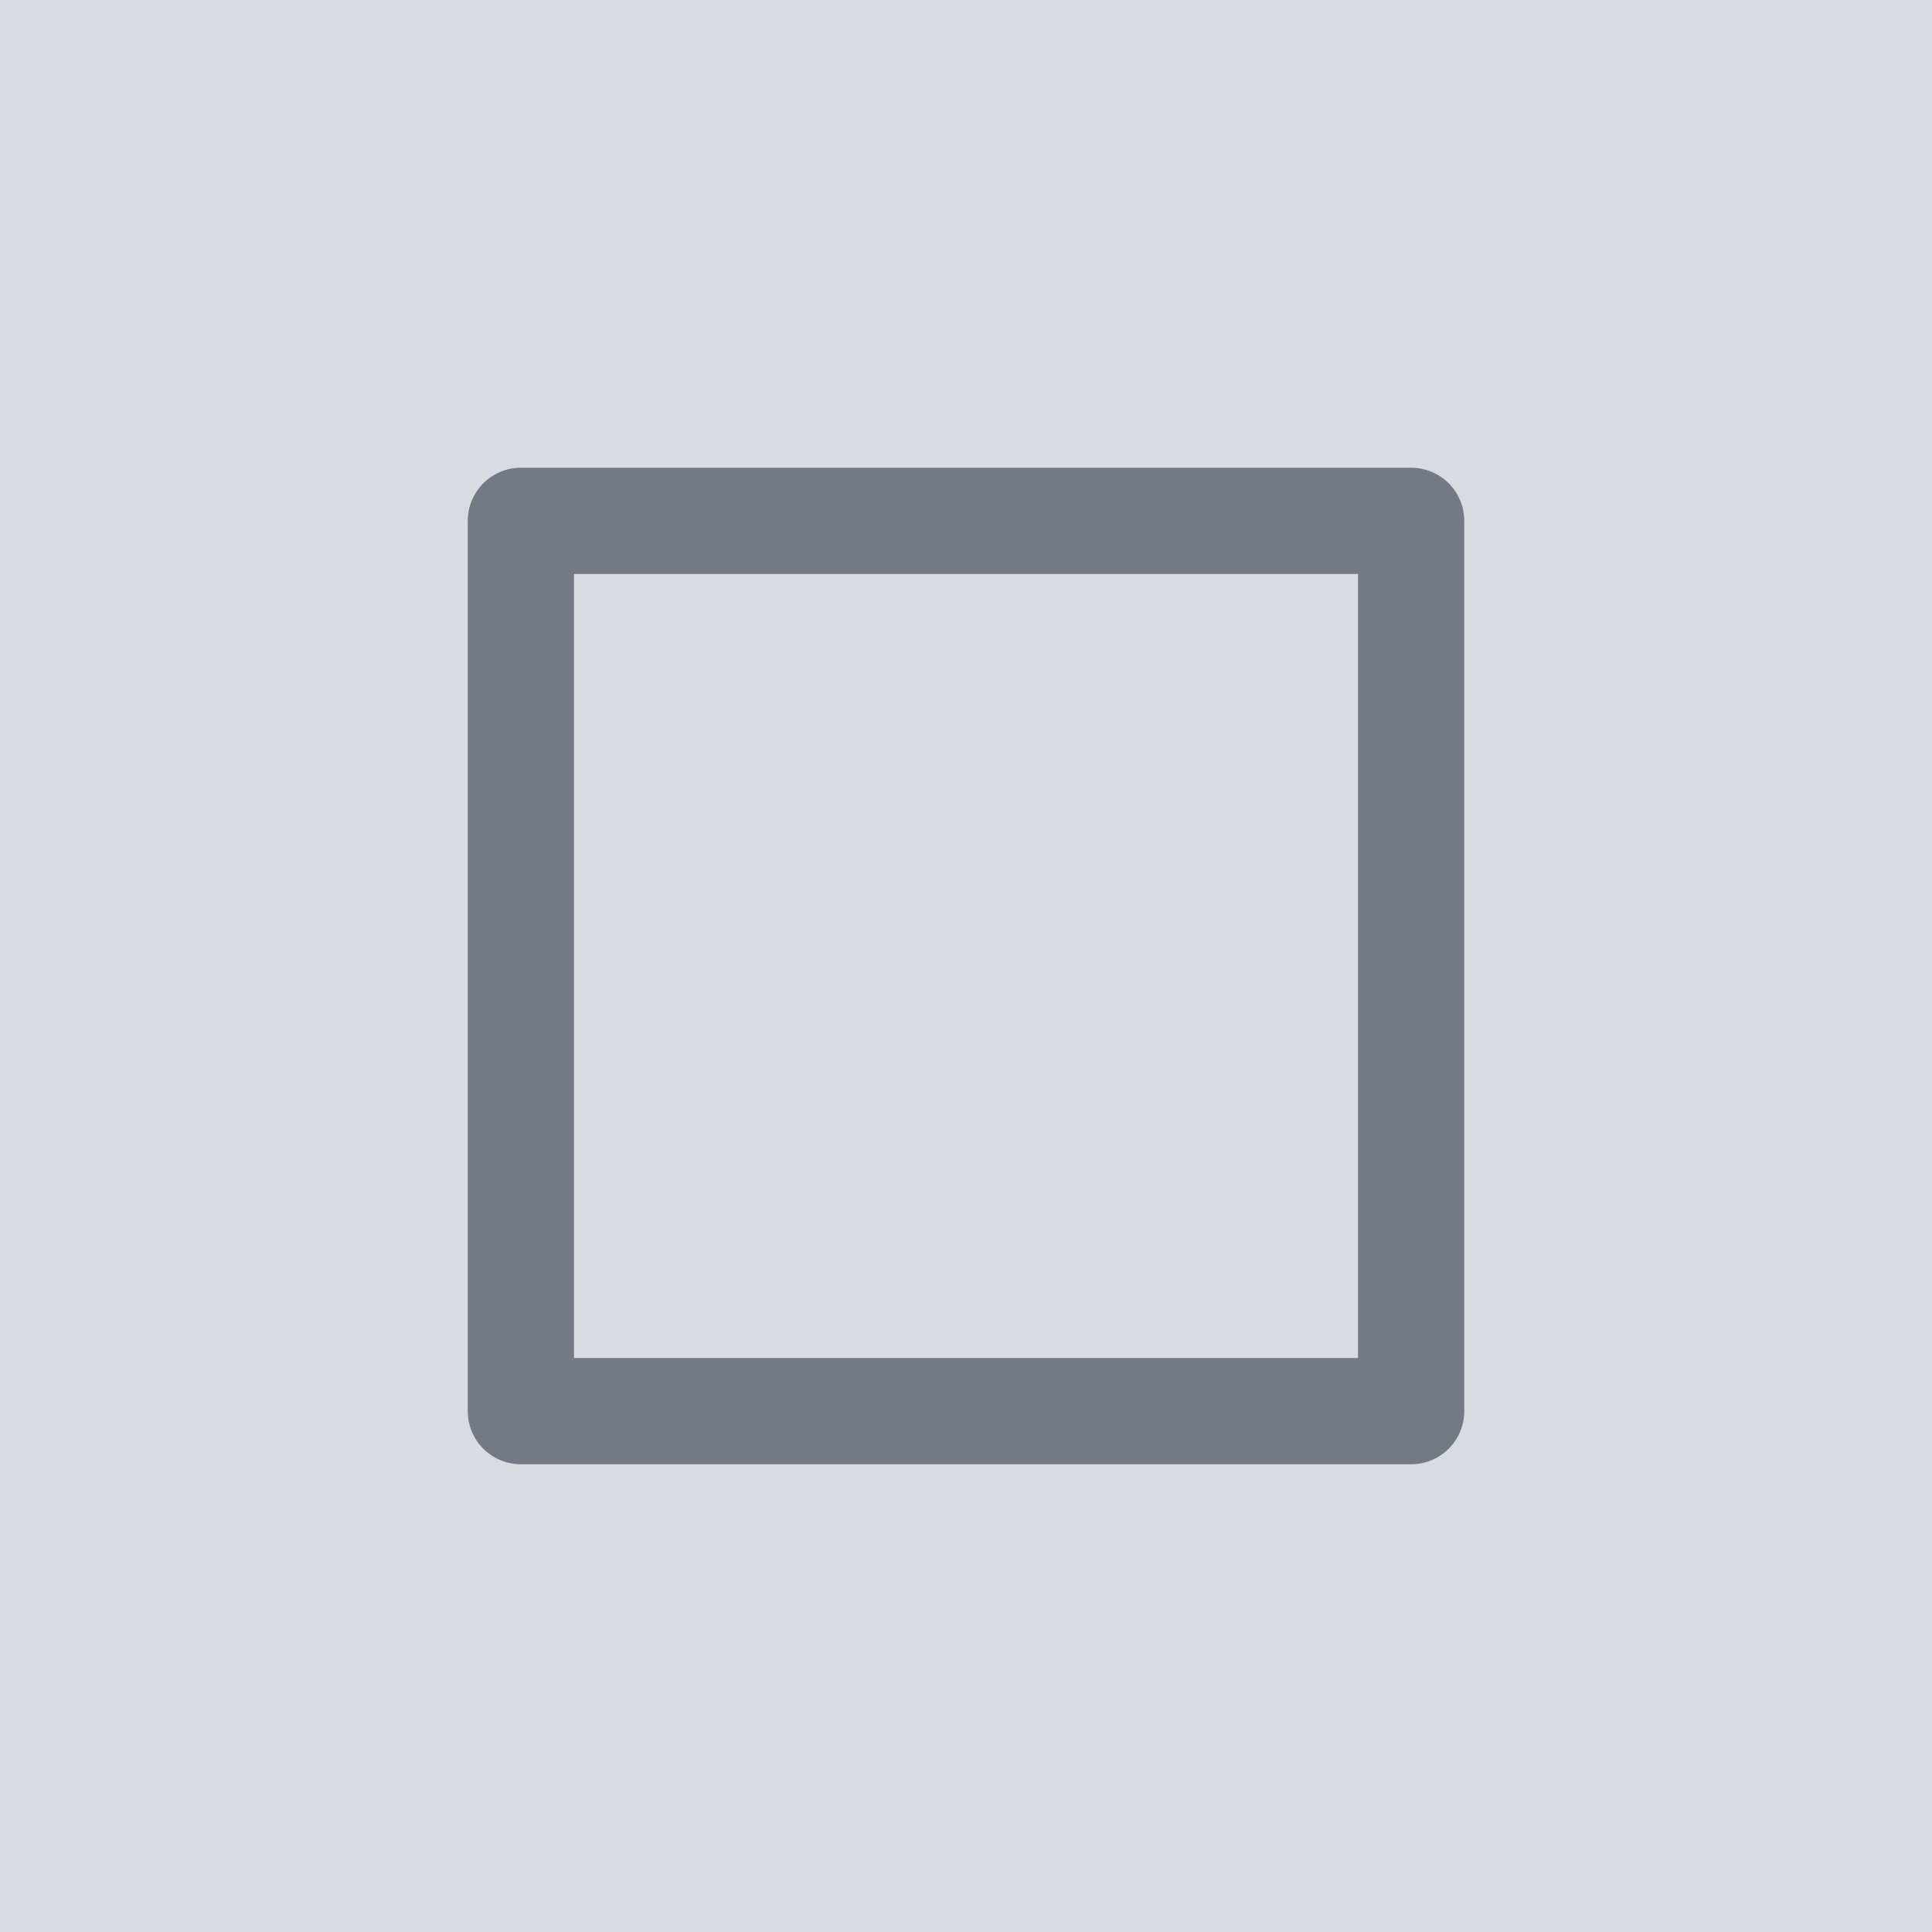
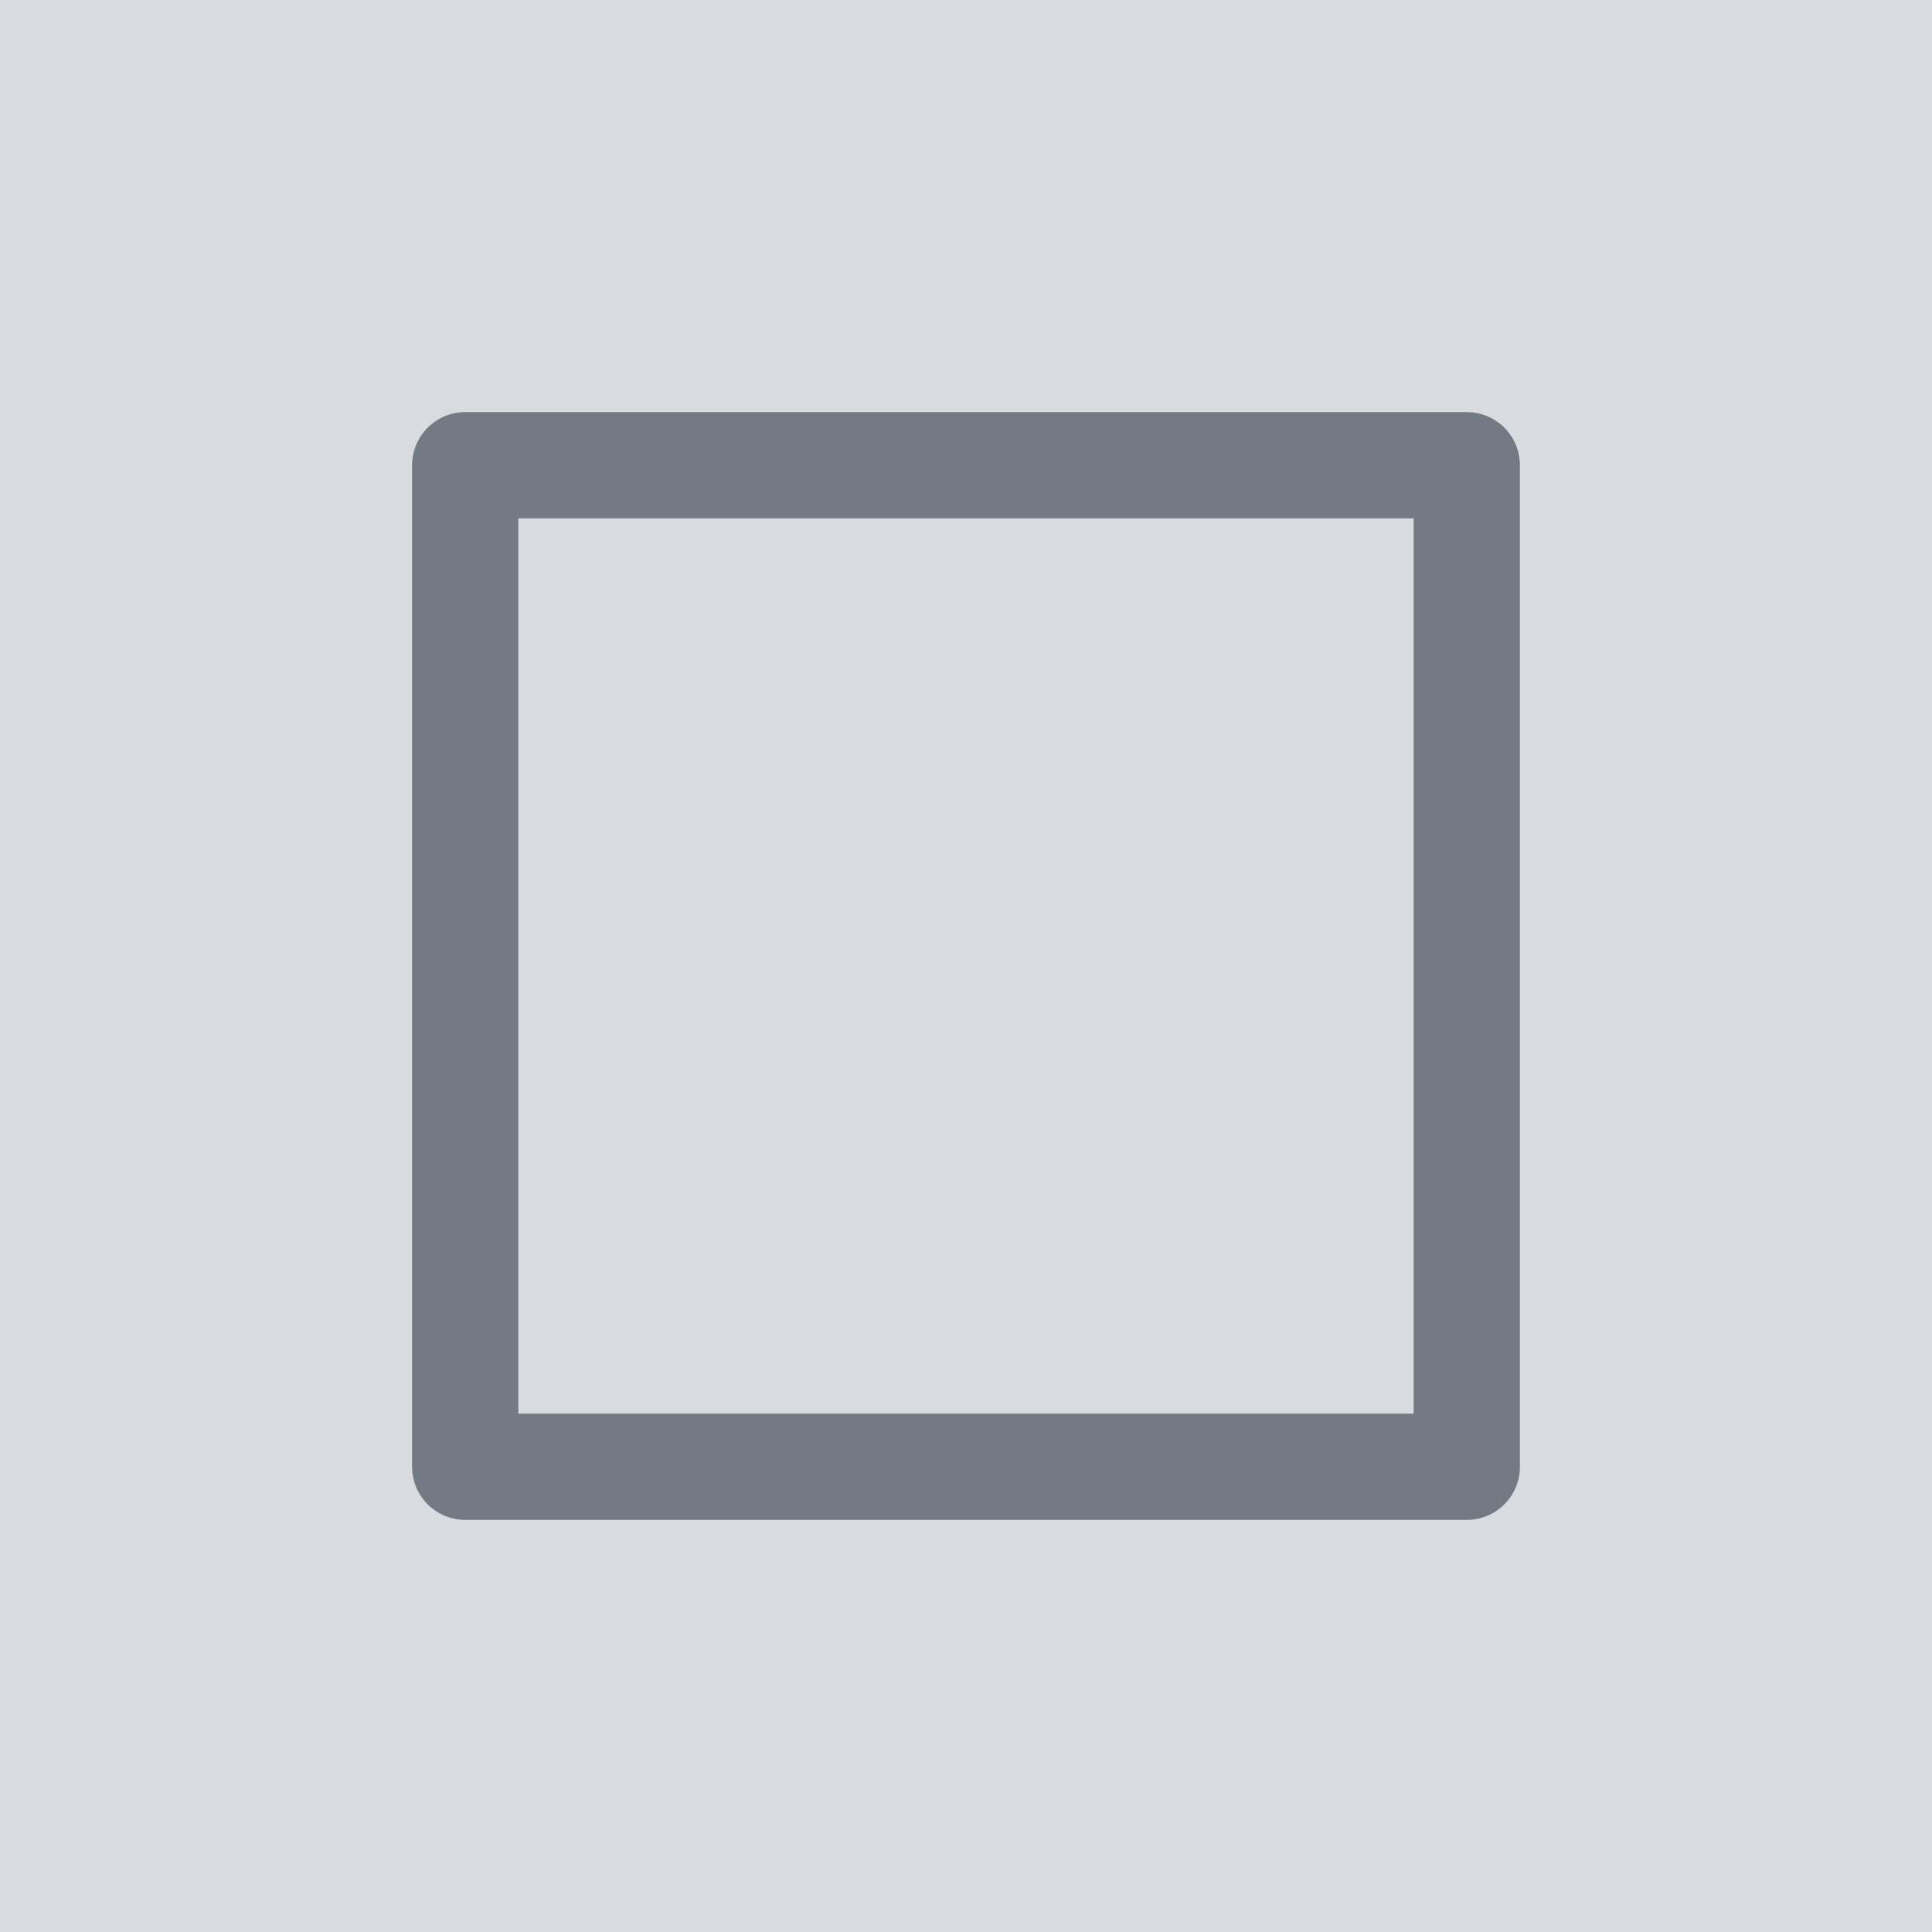
<svg xmlns="http://www.w3.org/2000/svg" width="1024" height="1024" viewBox="0 0 1024 1024">
  <defs />
  <rect x="0" y="0" width="1024" height="1024" transform="matrix(1 0 0 1 0 0)" fill="#d8dce0" />
-   <path d="M276.07 276.07L747.93 276.07L747.93 747.93L276.07 747.93Z" transform="matrix(1 0 0 1 0 0)" fill="none" stroke="#747a83" stroke-width="56.32" stroke-linecap="round" stroke-linejoin="round" />
+   <path d="M246.579 246.579L777.421 246.579L777.421 777.421L246.579 777.421Z" transform="matrix(1 0 0 1 0 0)" fill="none" stroke="#747a83" stroke-width="56.32" stroke-linecap="round" stroke-linejoin="round" />
</svg>
